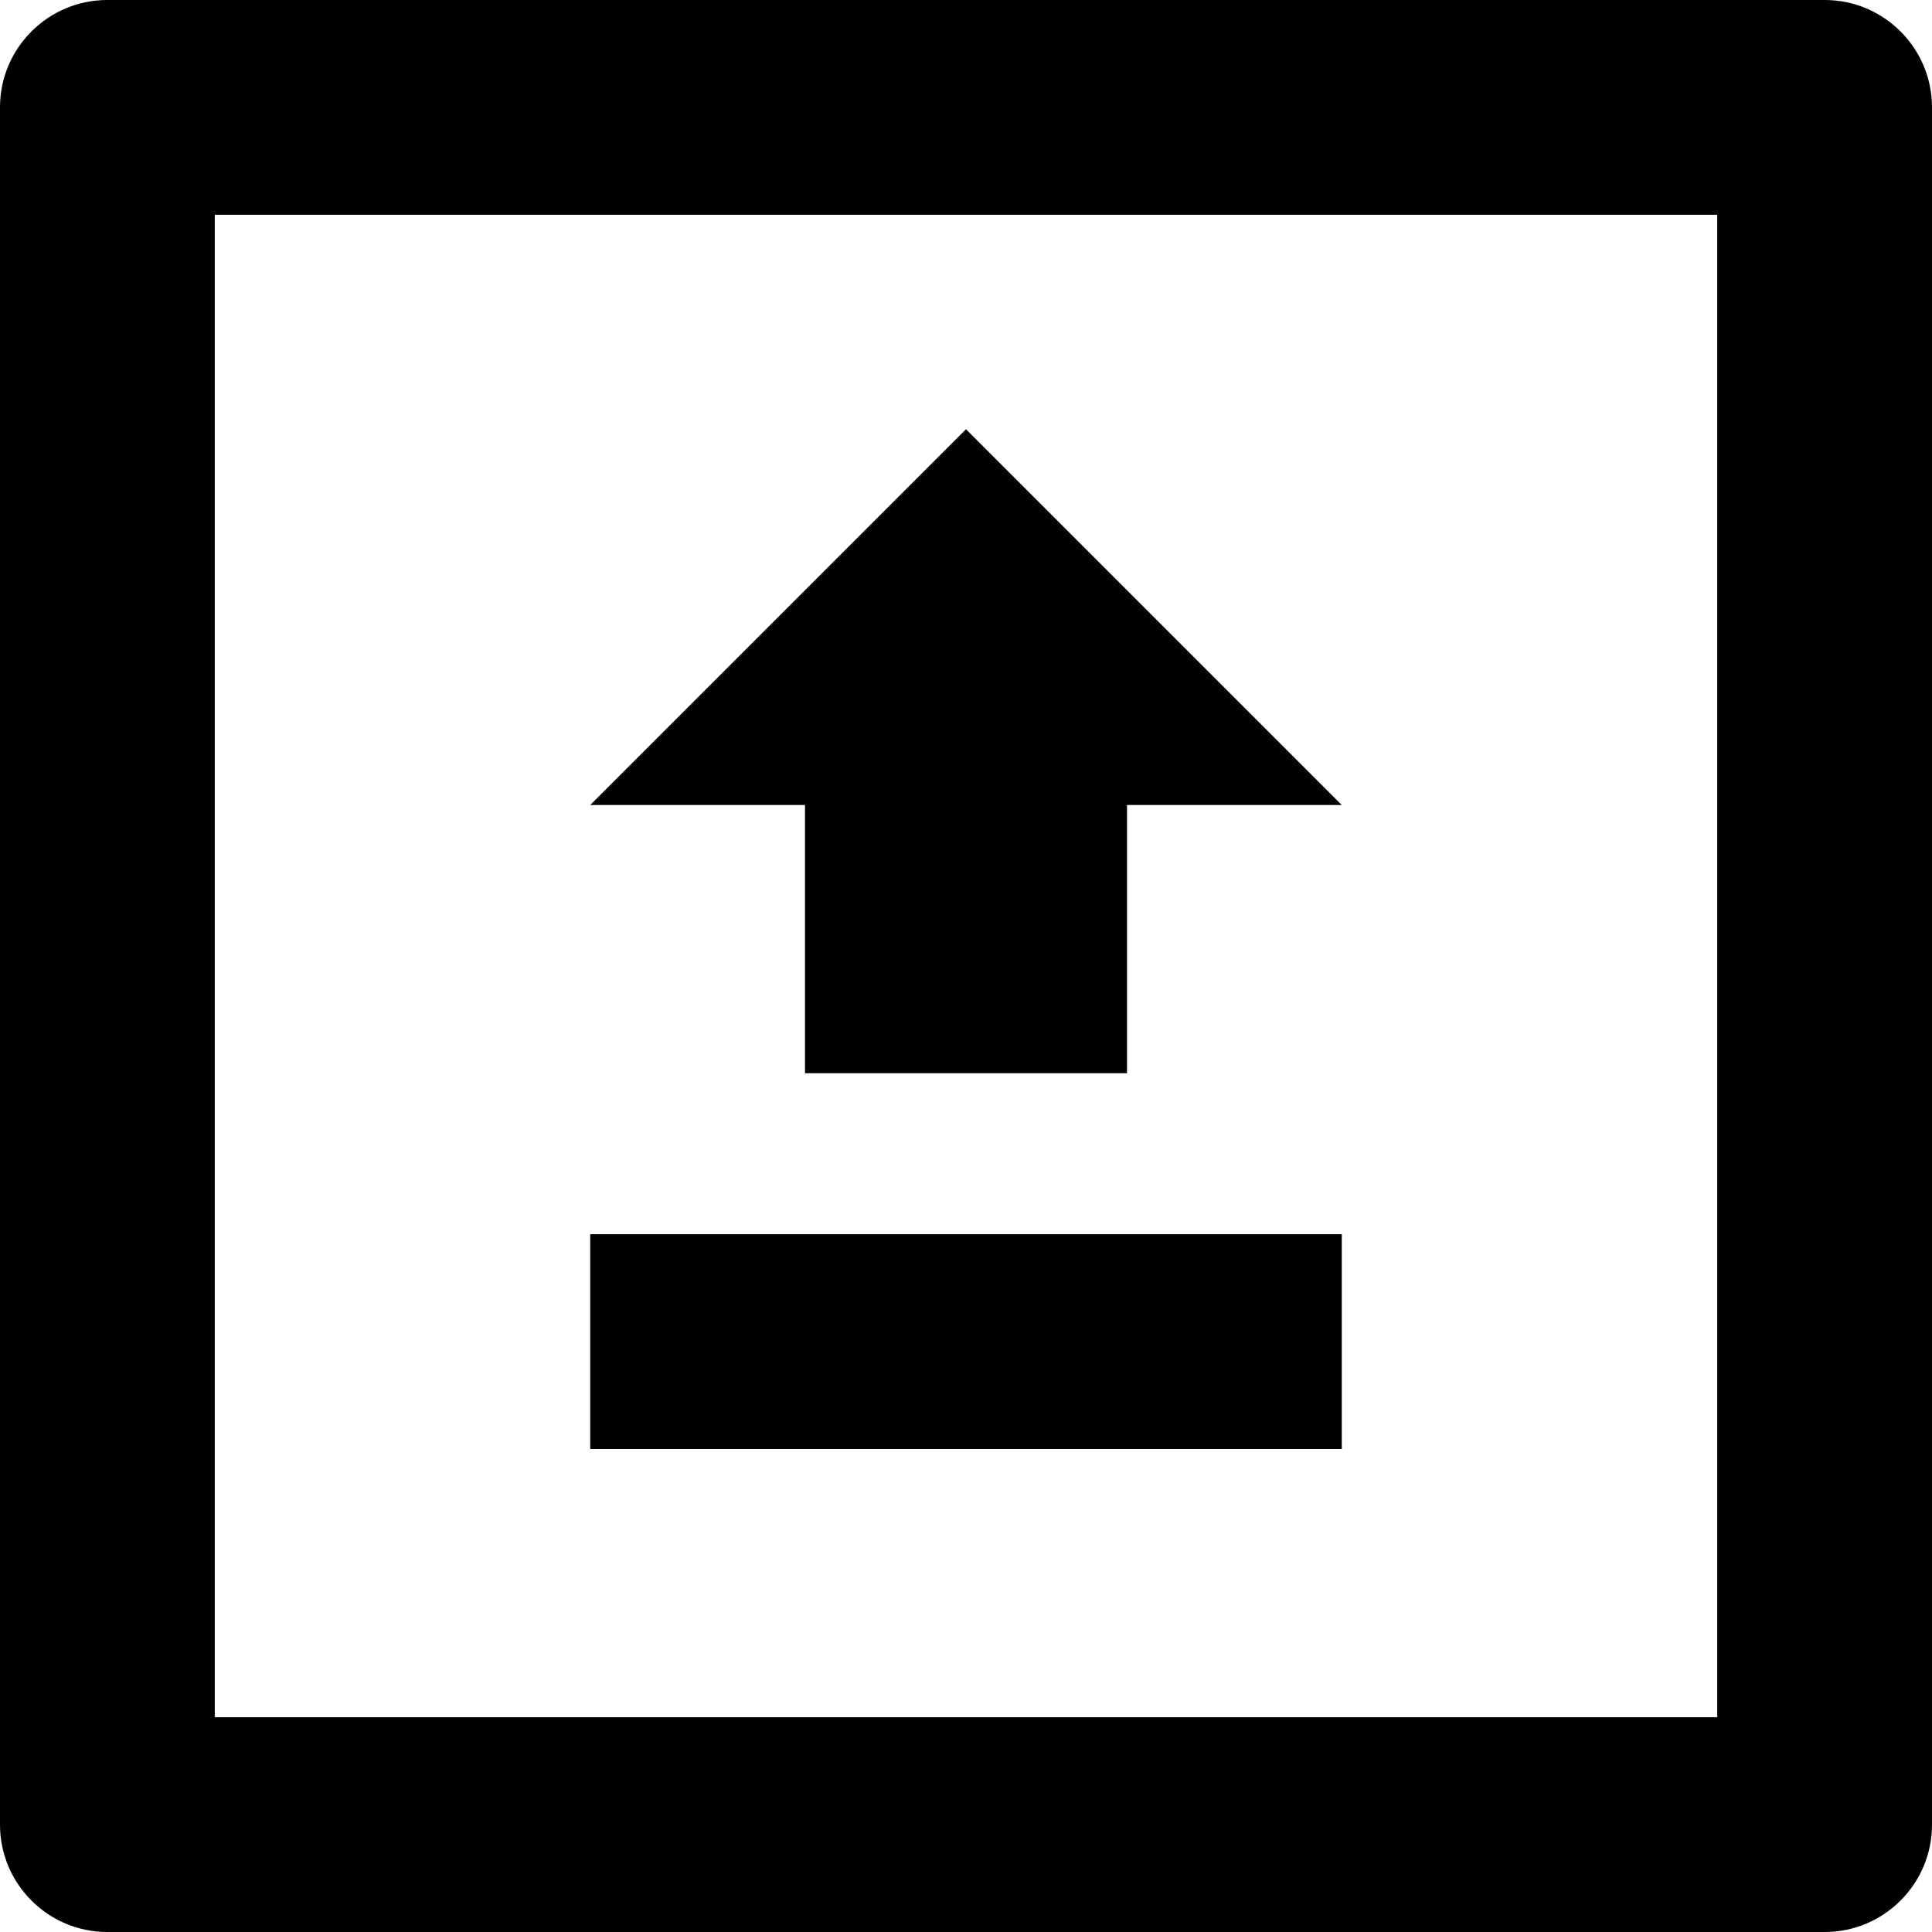
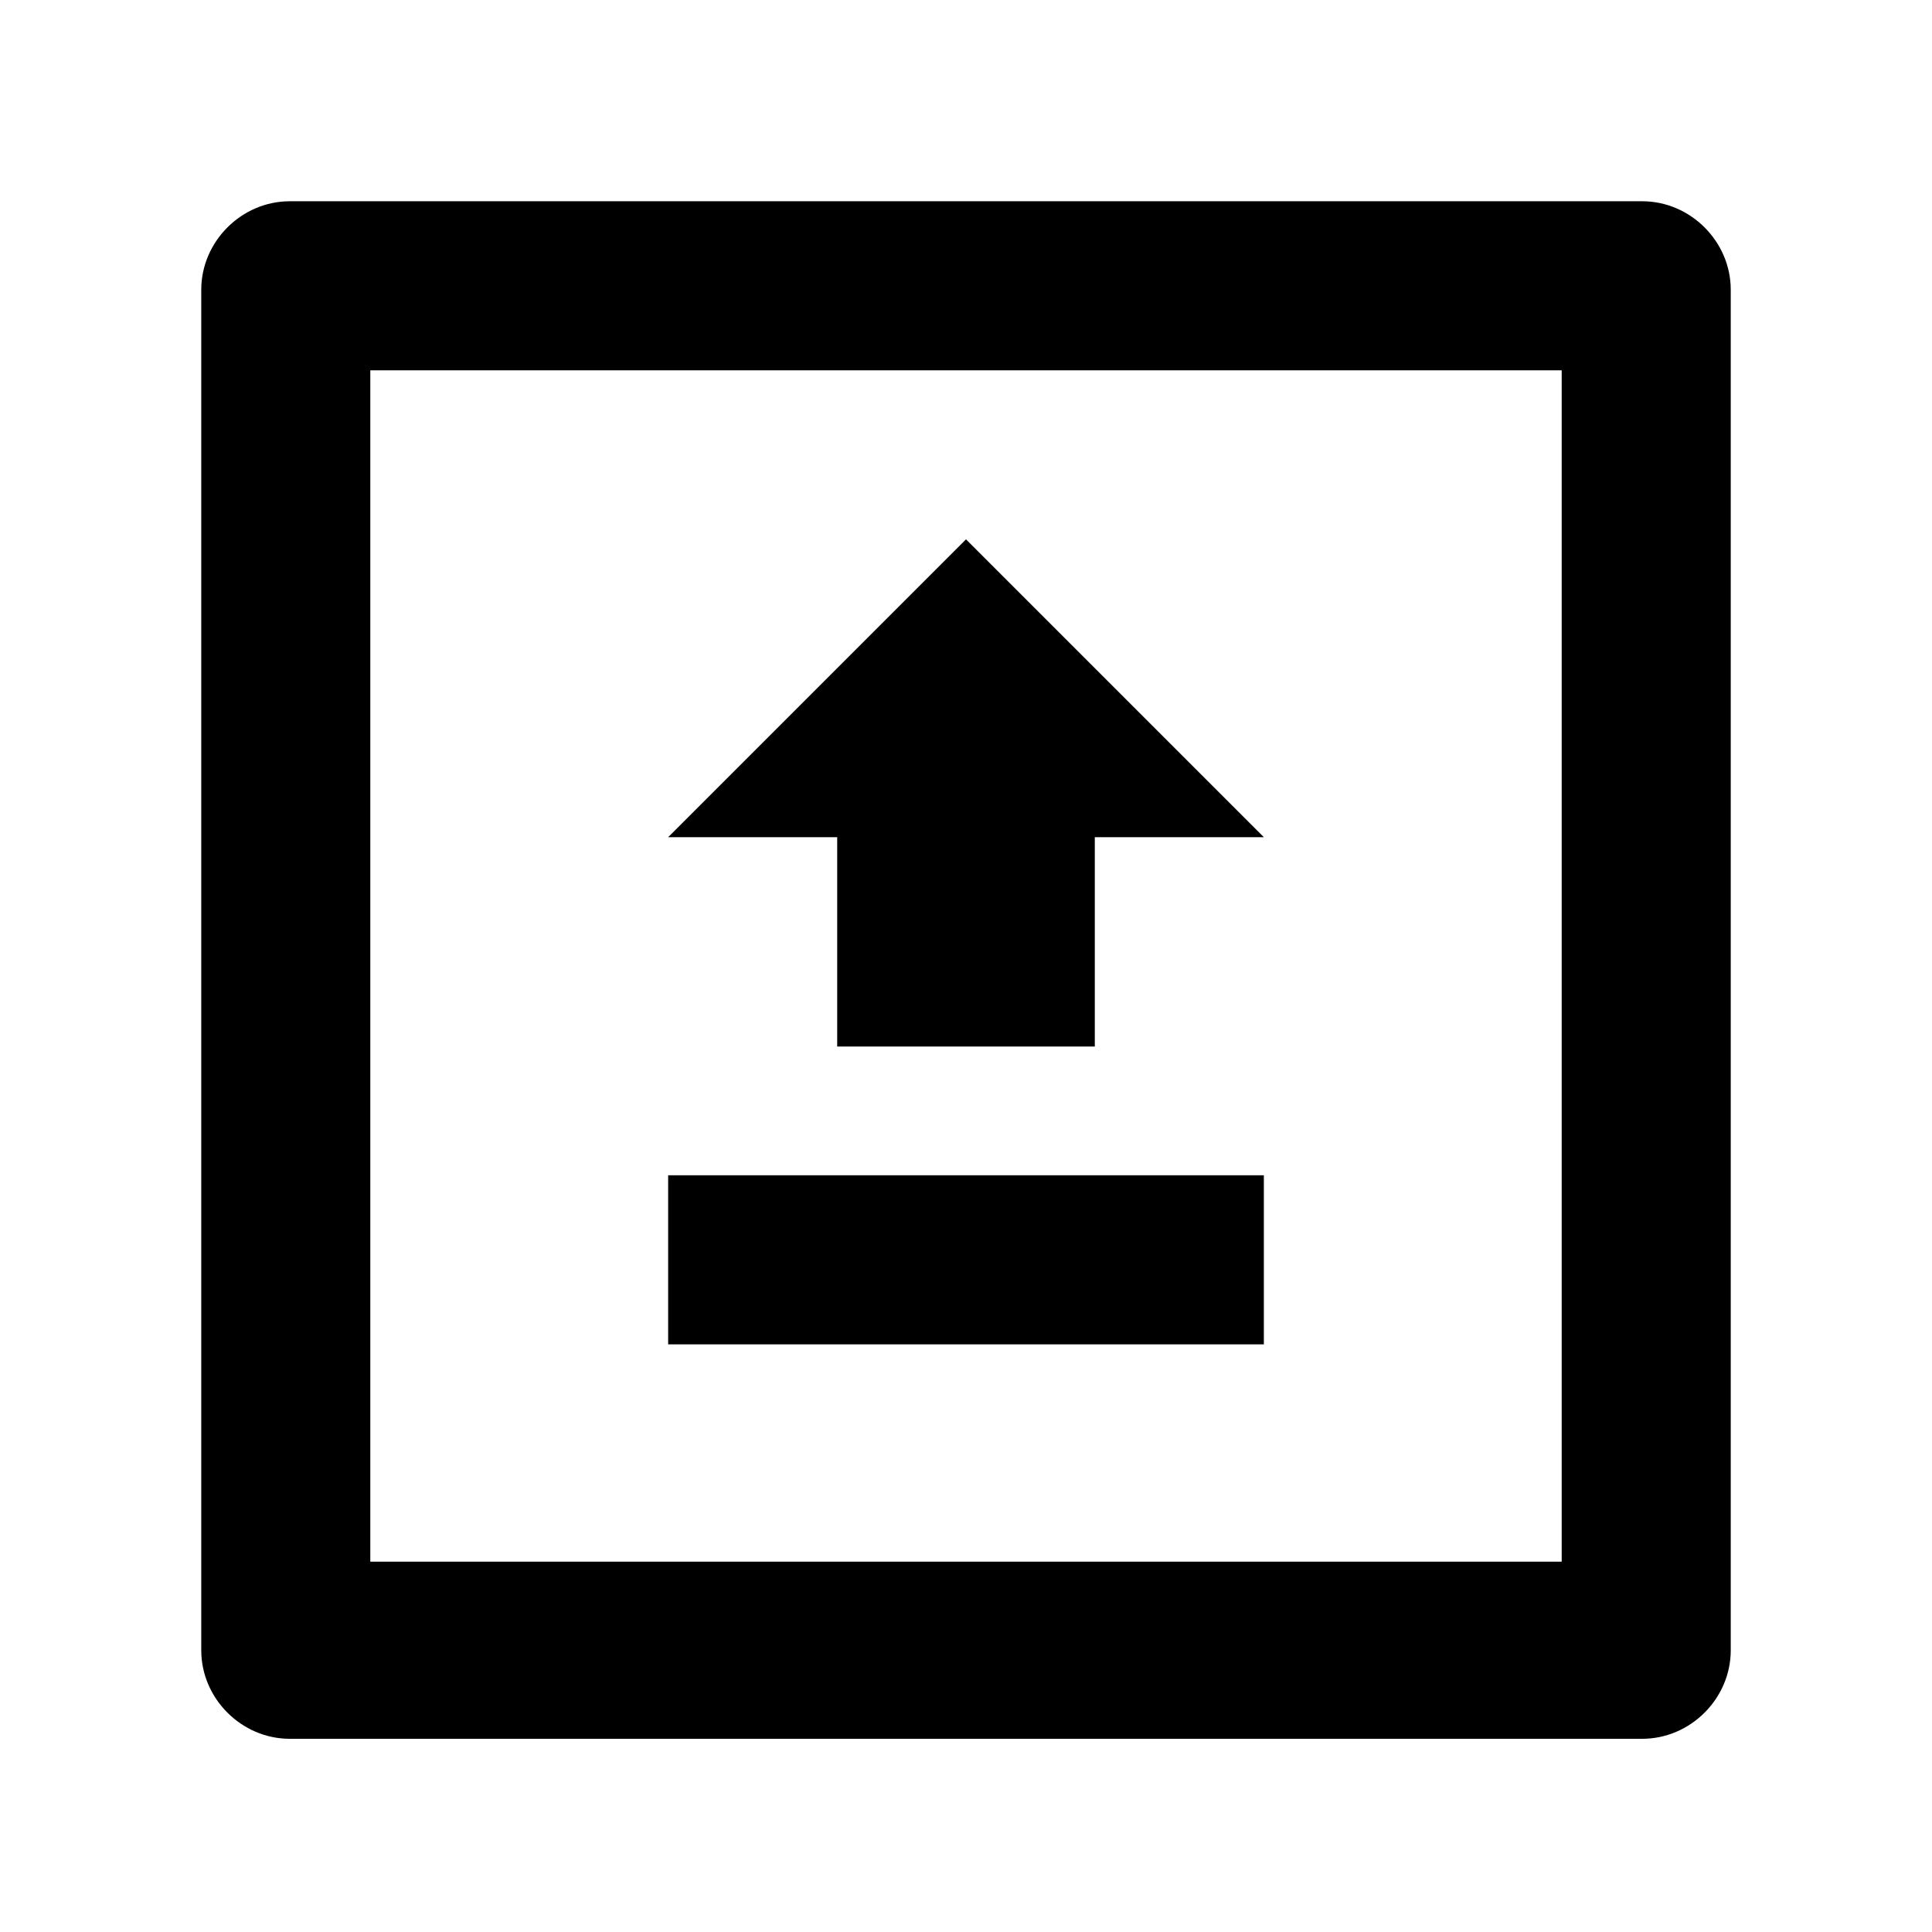
- <svg xmlns="http://www.w3.org/2000/svg" width="24px" height="24px" viewBox="0 0 24 24">
-   <path d="M22.668 0C23.402 0 24 .598 24 1.332v21.336c0 .734-.598 1.332-1.332 1.332H1.332C.598 24 0 23.402 0 22.668V1.332C0 .598.598 0 1.332 0Zm-1.336 2.668H2.668v18.664h18.664Zm-4.664 12.664V18H7.332v-2.668ZM12 5.332 16.668 10H14v3.332h-4V10H7.332Zm0 0" />
+ <svg xmlns="http://www.w3.org/2000/svg" version="1.1" id="Layer_1" x="0px" y="0px" viewBox="0 0 24 24" style="enable-background:new 0 0 24 24;" xml:space="preserve">
+   <path d="M20.4,2.5c0.6,0,1.1,0.5,1.1,1.1v16.9c0,0.6-0.5,1.1-1.1,1.1H3.6c-0.6,0-1.1-0.5-1.1-1.1V3.6C2.5,3,3,2.5,3.6,2.5H20.4z   M19.4,4.6H4.6v14.8h14.8V4.6z M15.7,14.6v2.1H8.3v-2.1H15.7z M12,6.7l3.7,3.7h-2.1v2.6h-3.2v-2.6H8.3L12,6.7z" />
</svg>
